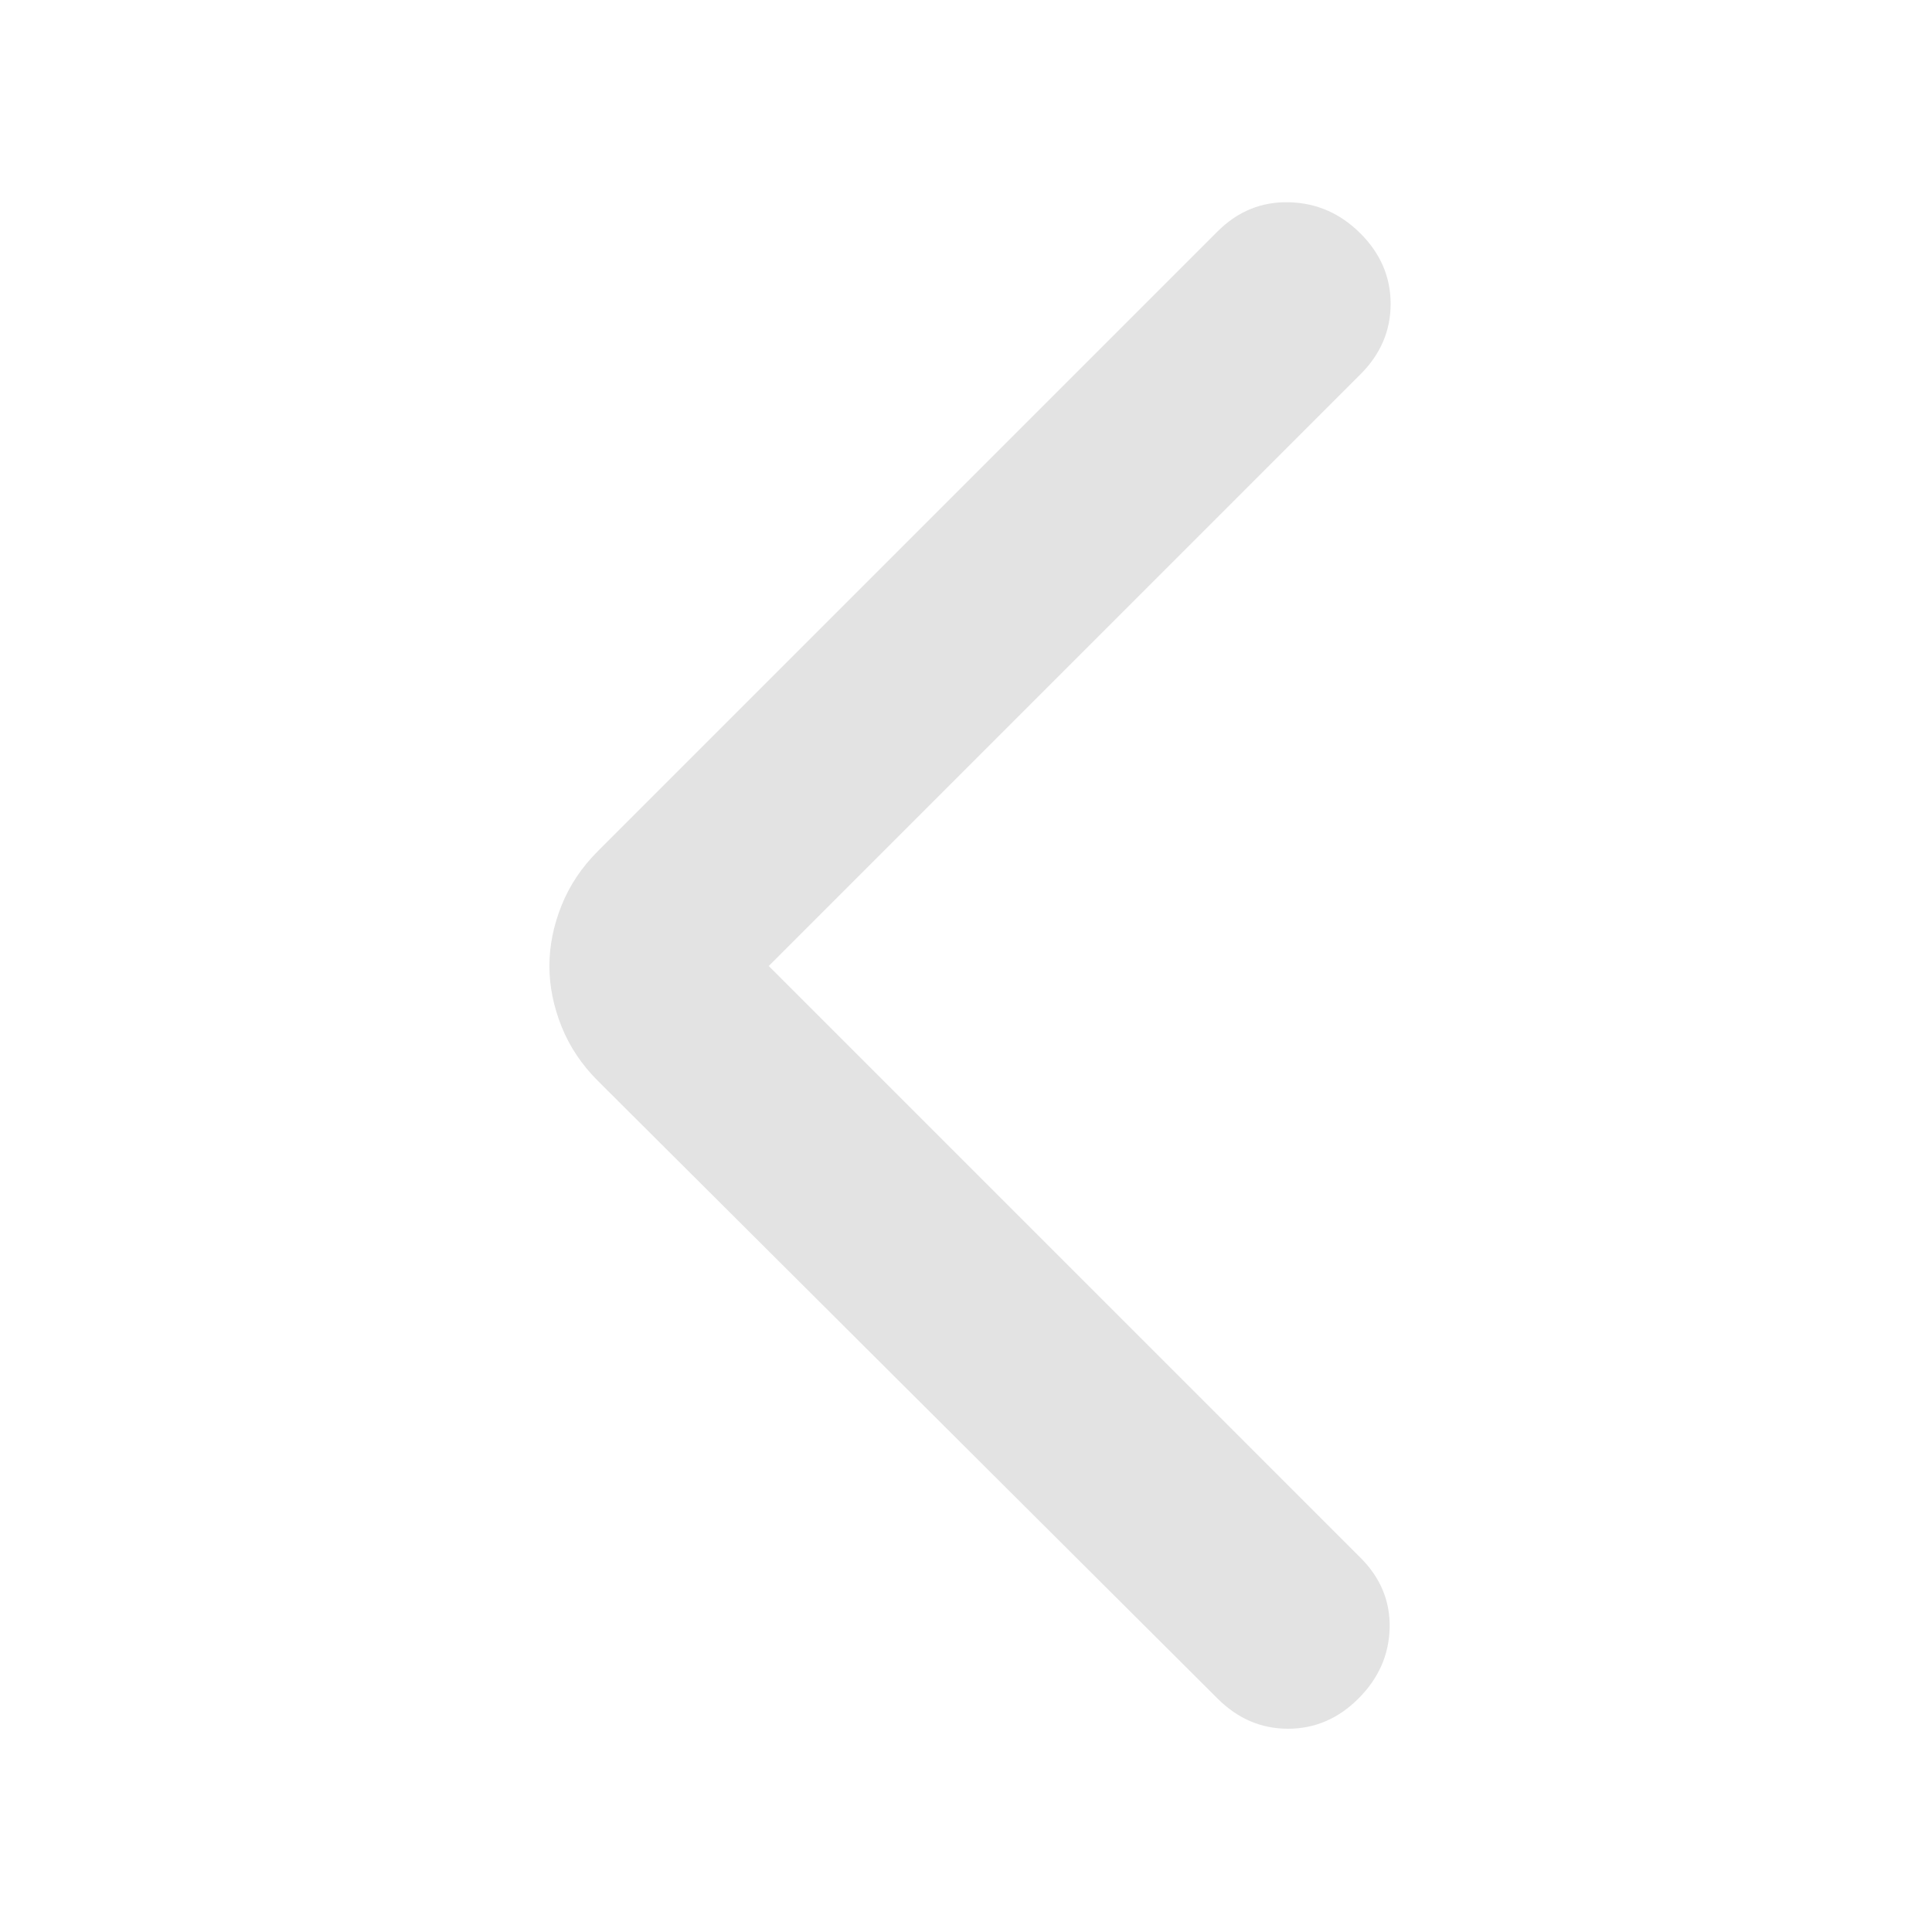
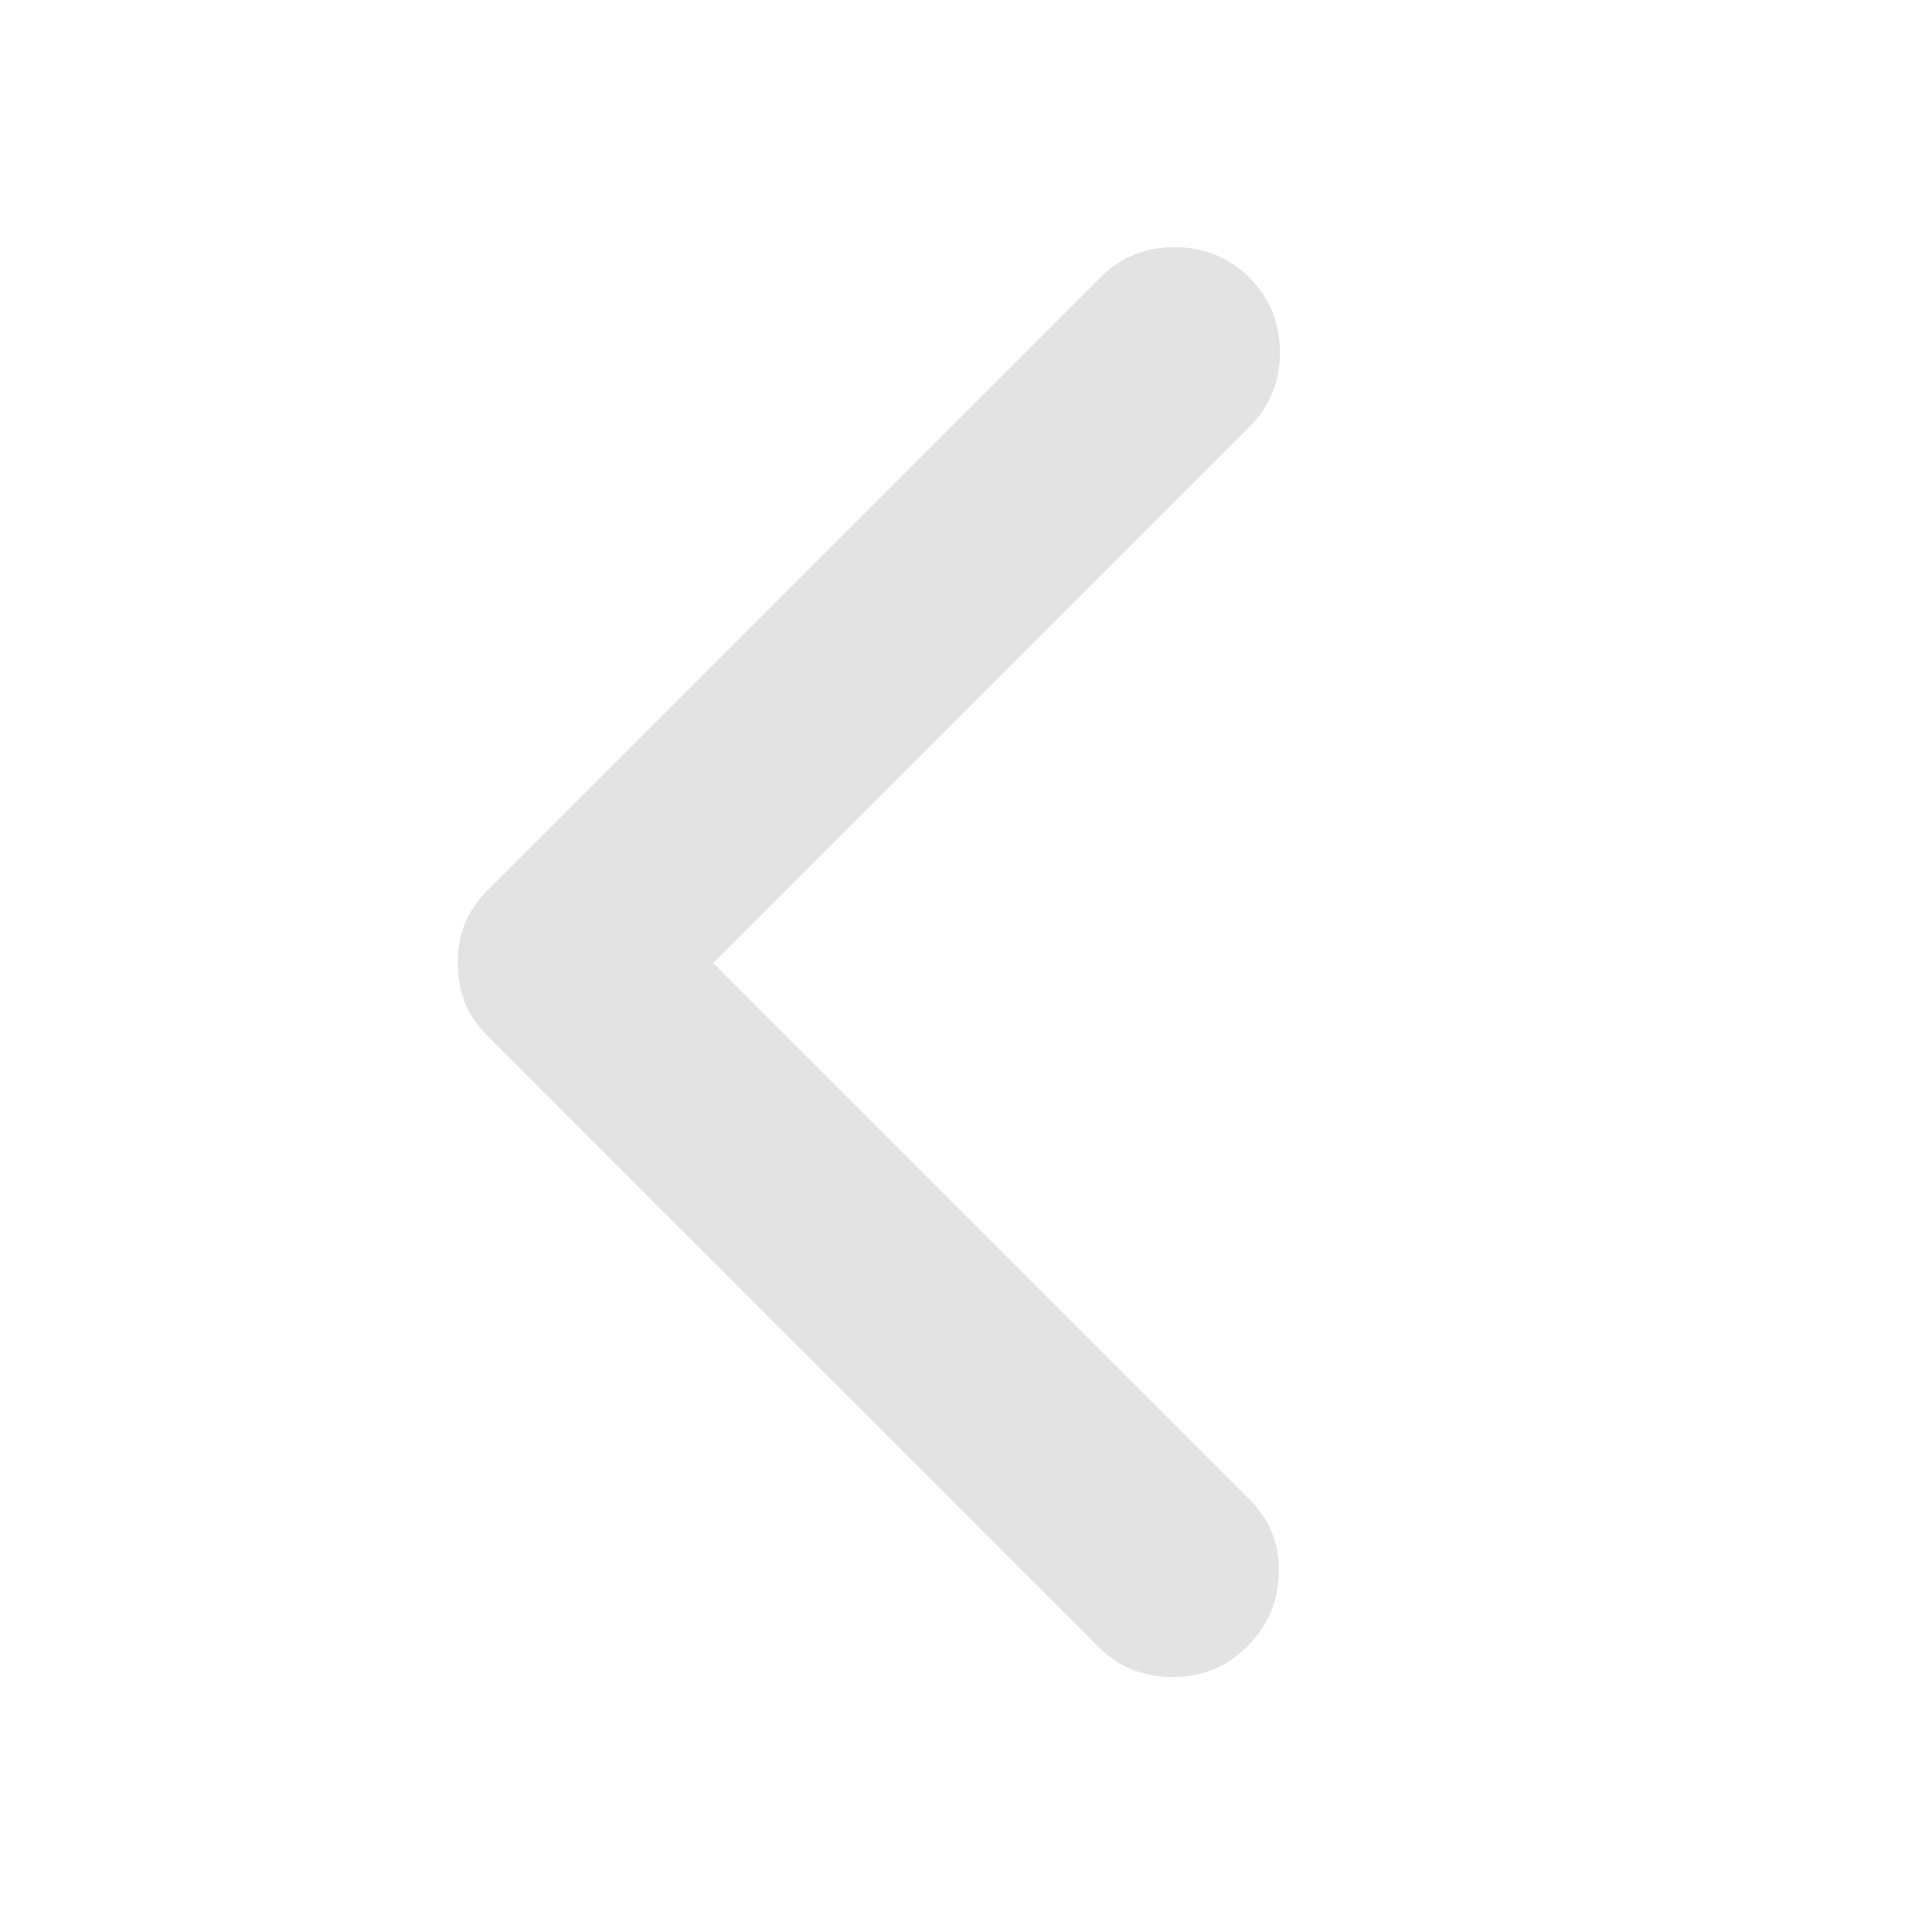
- <svg xmlns="http://www.w3.org/2000/svg" height="24px" viewBox="0 -960 960 960" width="24px" fill="#e3e3e3">
-   <path d="m382-480 294 294q15 15 14.5 35T675-116q-15 15-35 15t-35-15L297-423q-12-12-18-27t-6-30q0-15 6-30t18-27l308-308q15-15 35.5-14.5T676-844q15 15 15 35t-15 35L382-480Z" />
+ <svg xmlns="http://www.w3.org/2000/svg" width="1920" zoomAndPan="magnify" viewBox="0 0 1440 1440" height="1920" preserveAspectRatio="xMidYMid meet" version="1.0">
+   <path fill="#e3e3e3" d="M 531.621 717.867 L 931.254 1117.5 C 946.395 1132.656 953.707 1150.945 953.188 1172.367 C 952.672 1193.777 944.836 1212.059 929.68 1227.211 C 914.527 1242.367 895.977 1249.945 874.039 1249.945 C 852.098 1249.945 833.559 1242.367 818.418 1227.211 L 363.918 772.734 C 355.566 764.367 349.688 755.746 346.285 746.875 C 342.902 737.992 341.211 728.32 341.211 717.867 C 341.211 707.43 342.902 697.77 346.285 688.883 C 349.688 679.996 355.566 671.379 363.918 663.023 L 819.969 206.973 C 835.125 191.816 853.672 184.242 875.613 184.242 C 897.555 184.242 916.102 191.816 931.254 206.973 C 946.395 222.129 953.965 240.676 953.965 262.617 C 953.965 284.555 946.395 303.098 931.254 318.234 Z M 531.621 717.867 " fill-opacity="1" fill-rule="nonzero" />
</svg>
